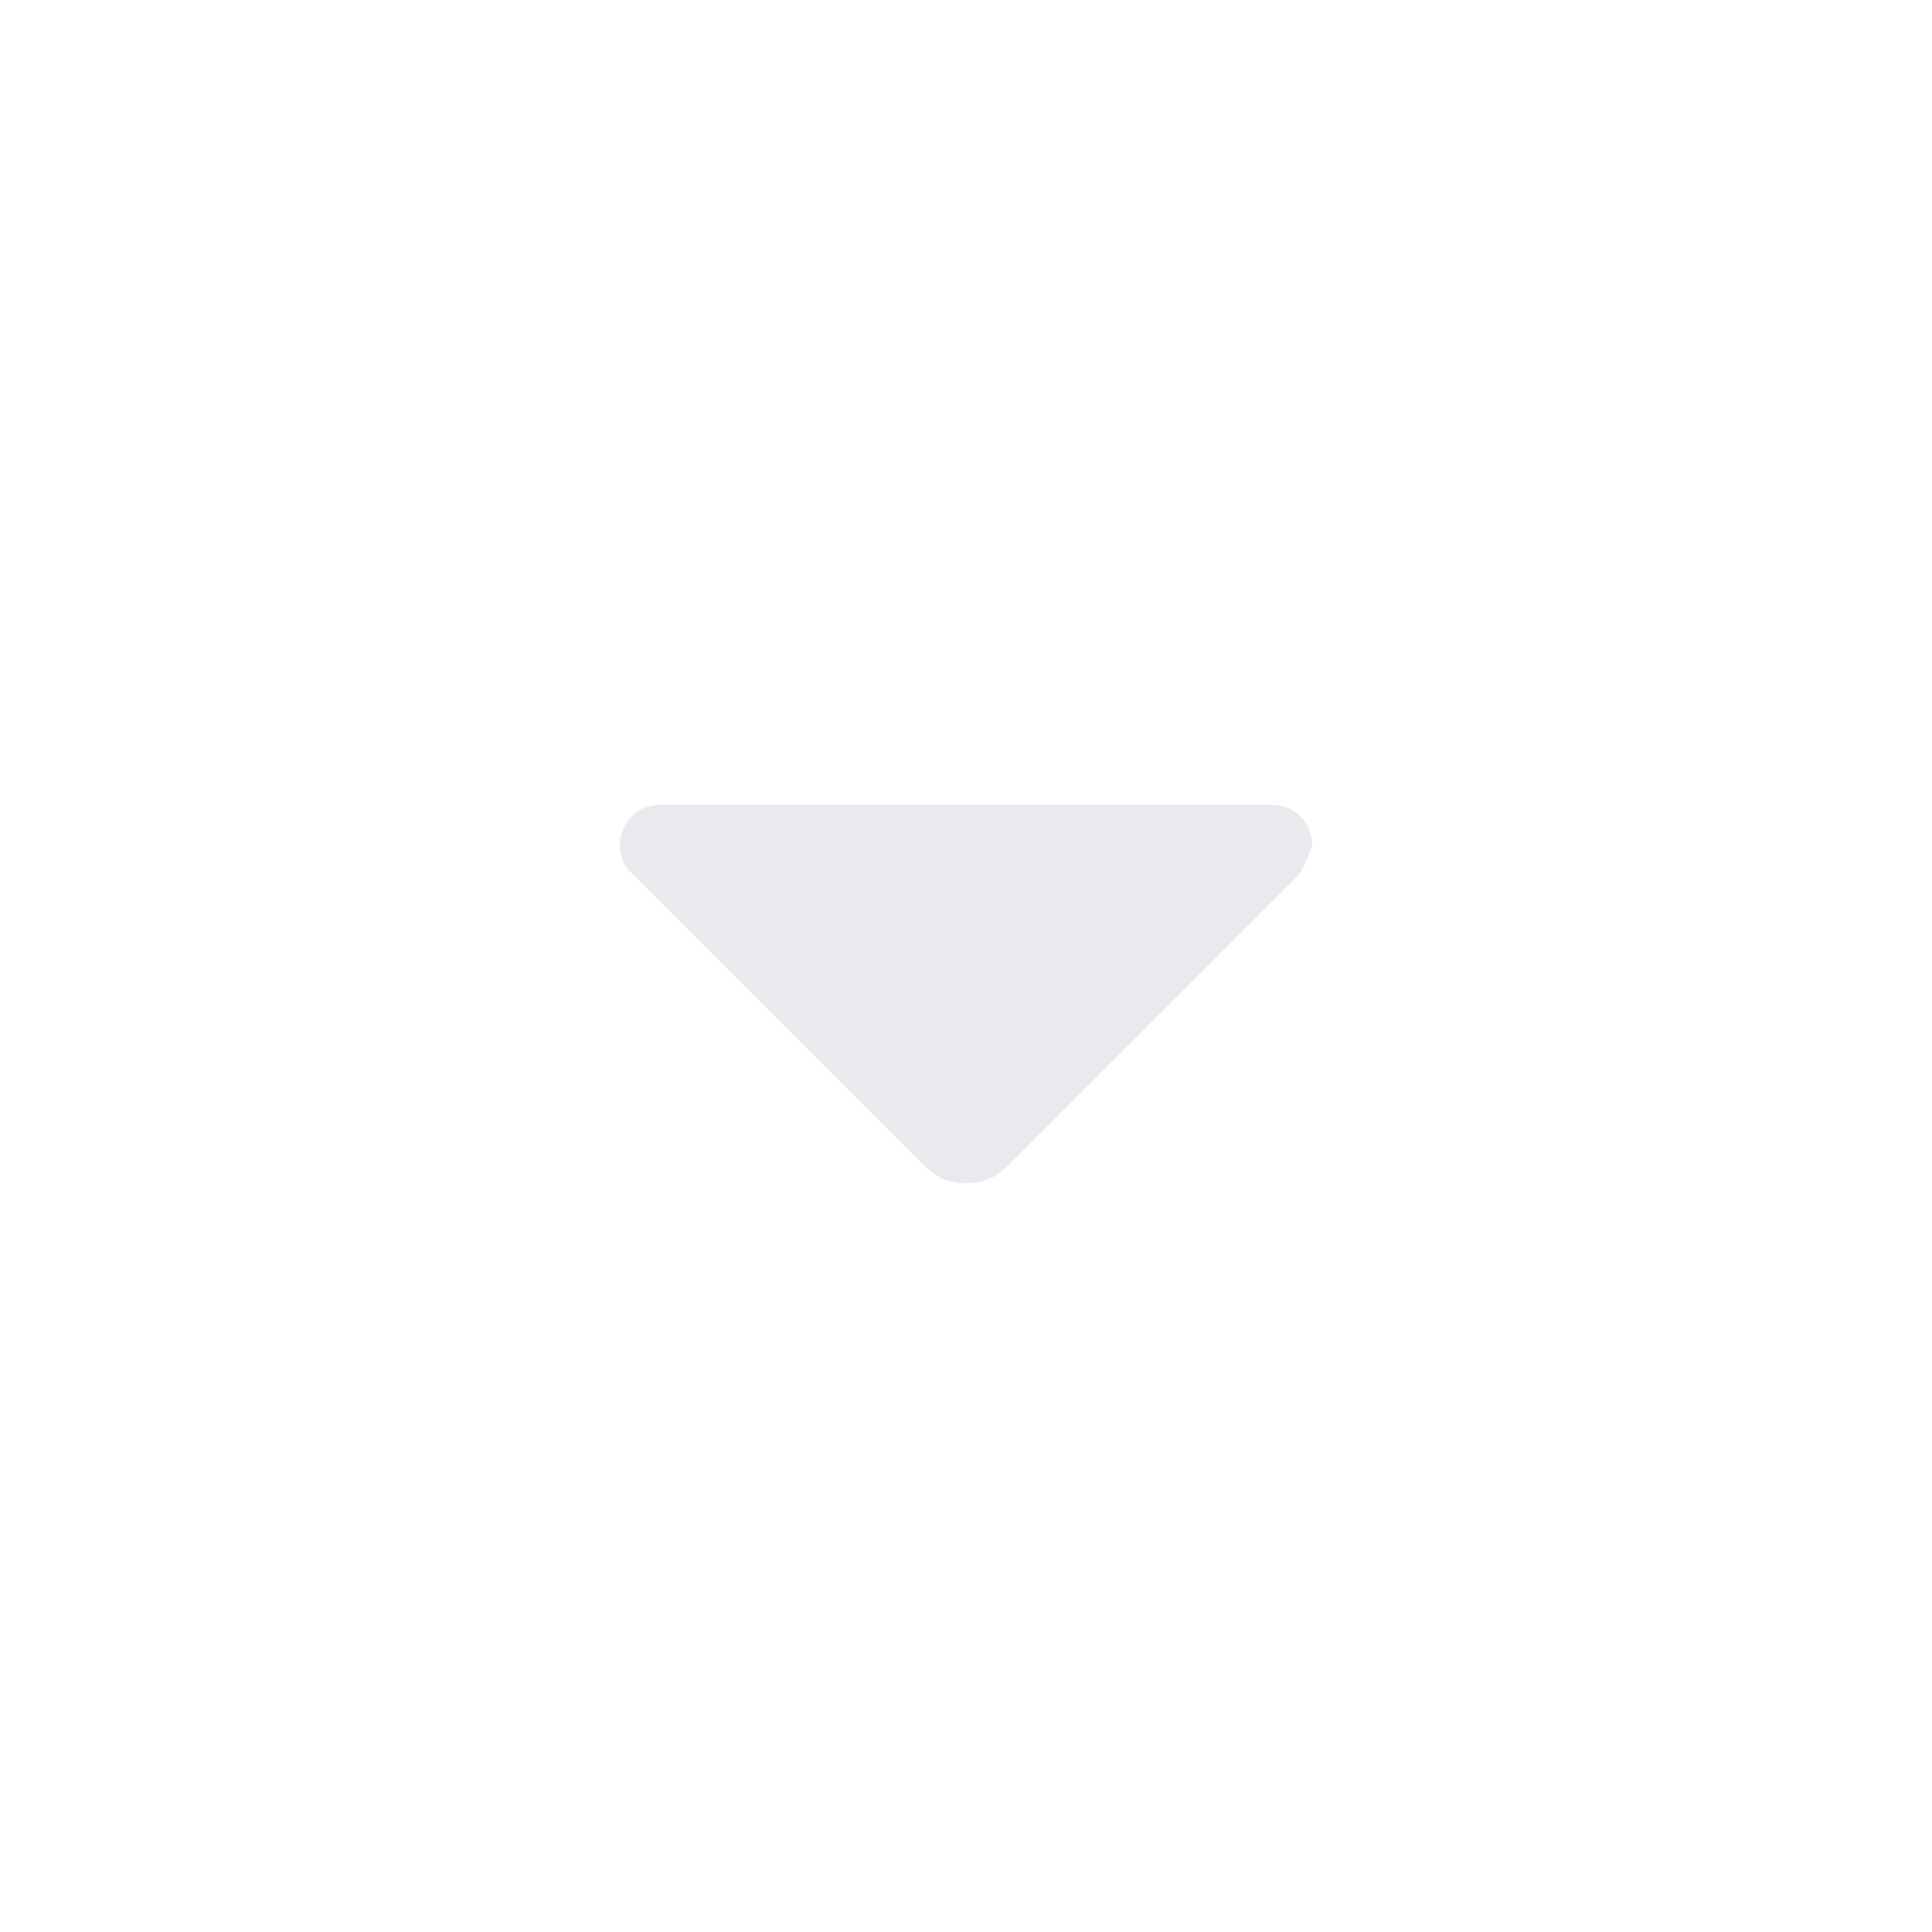
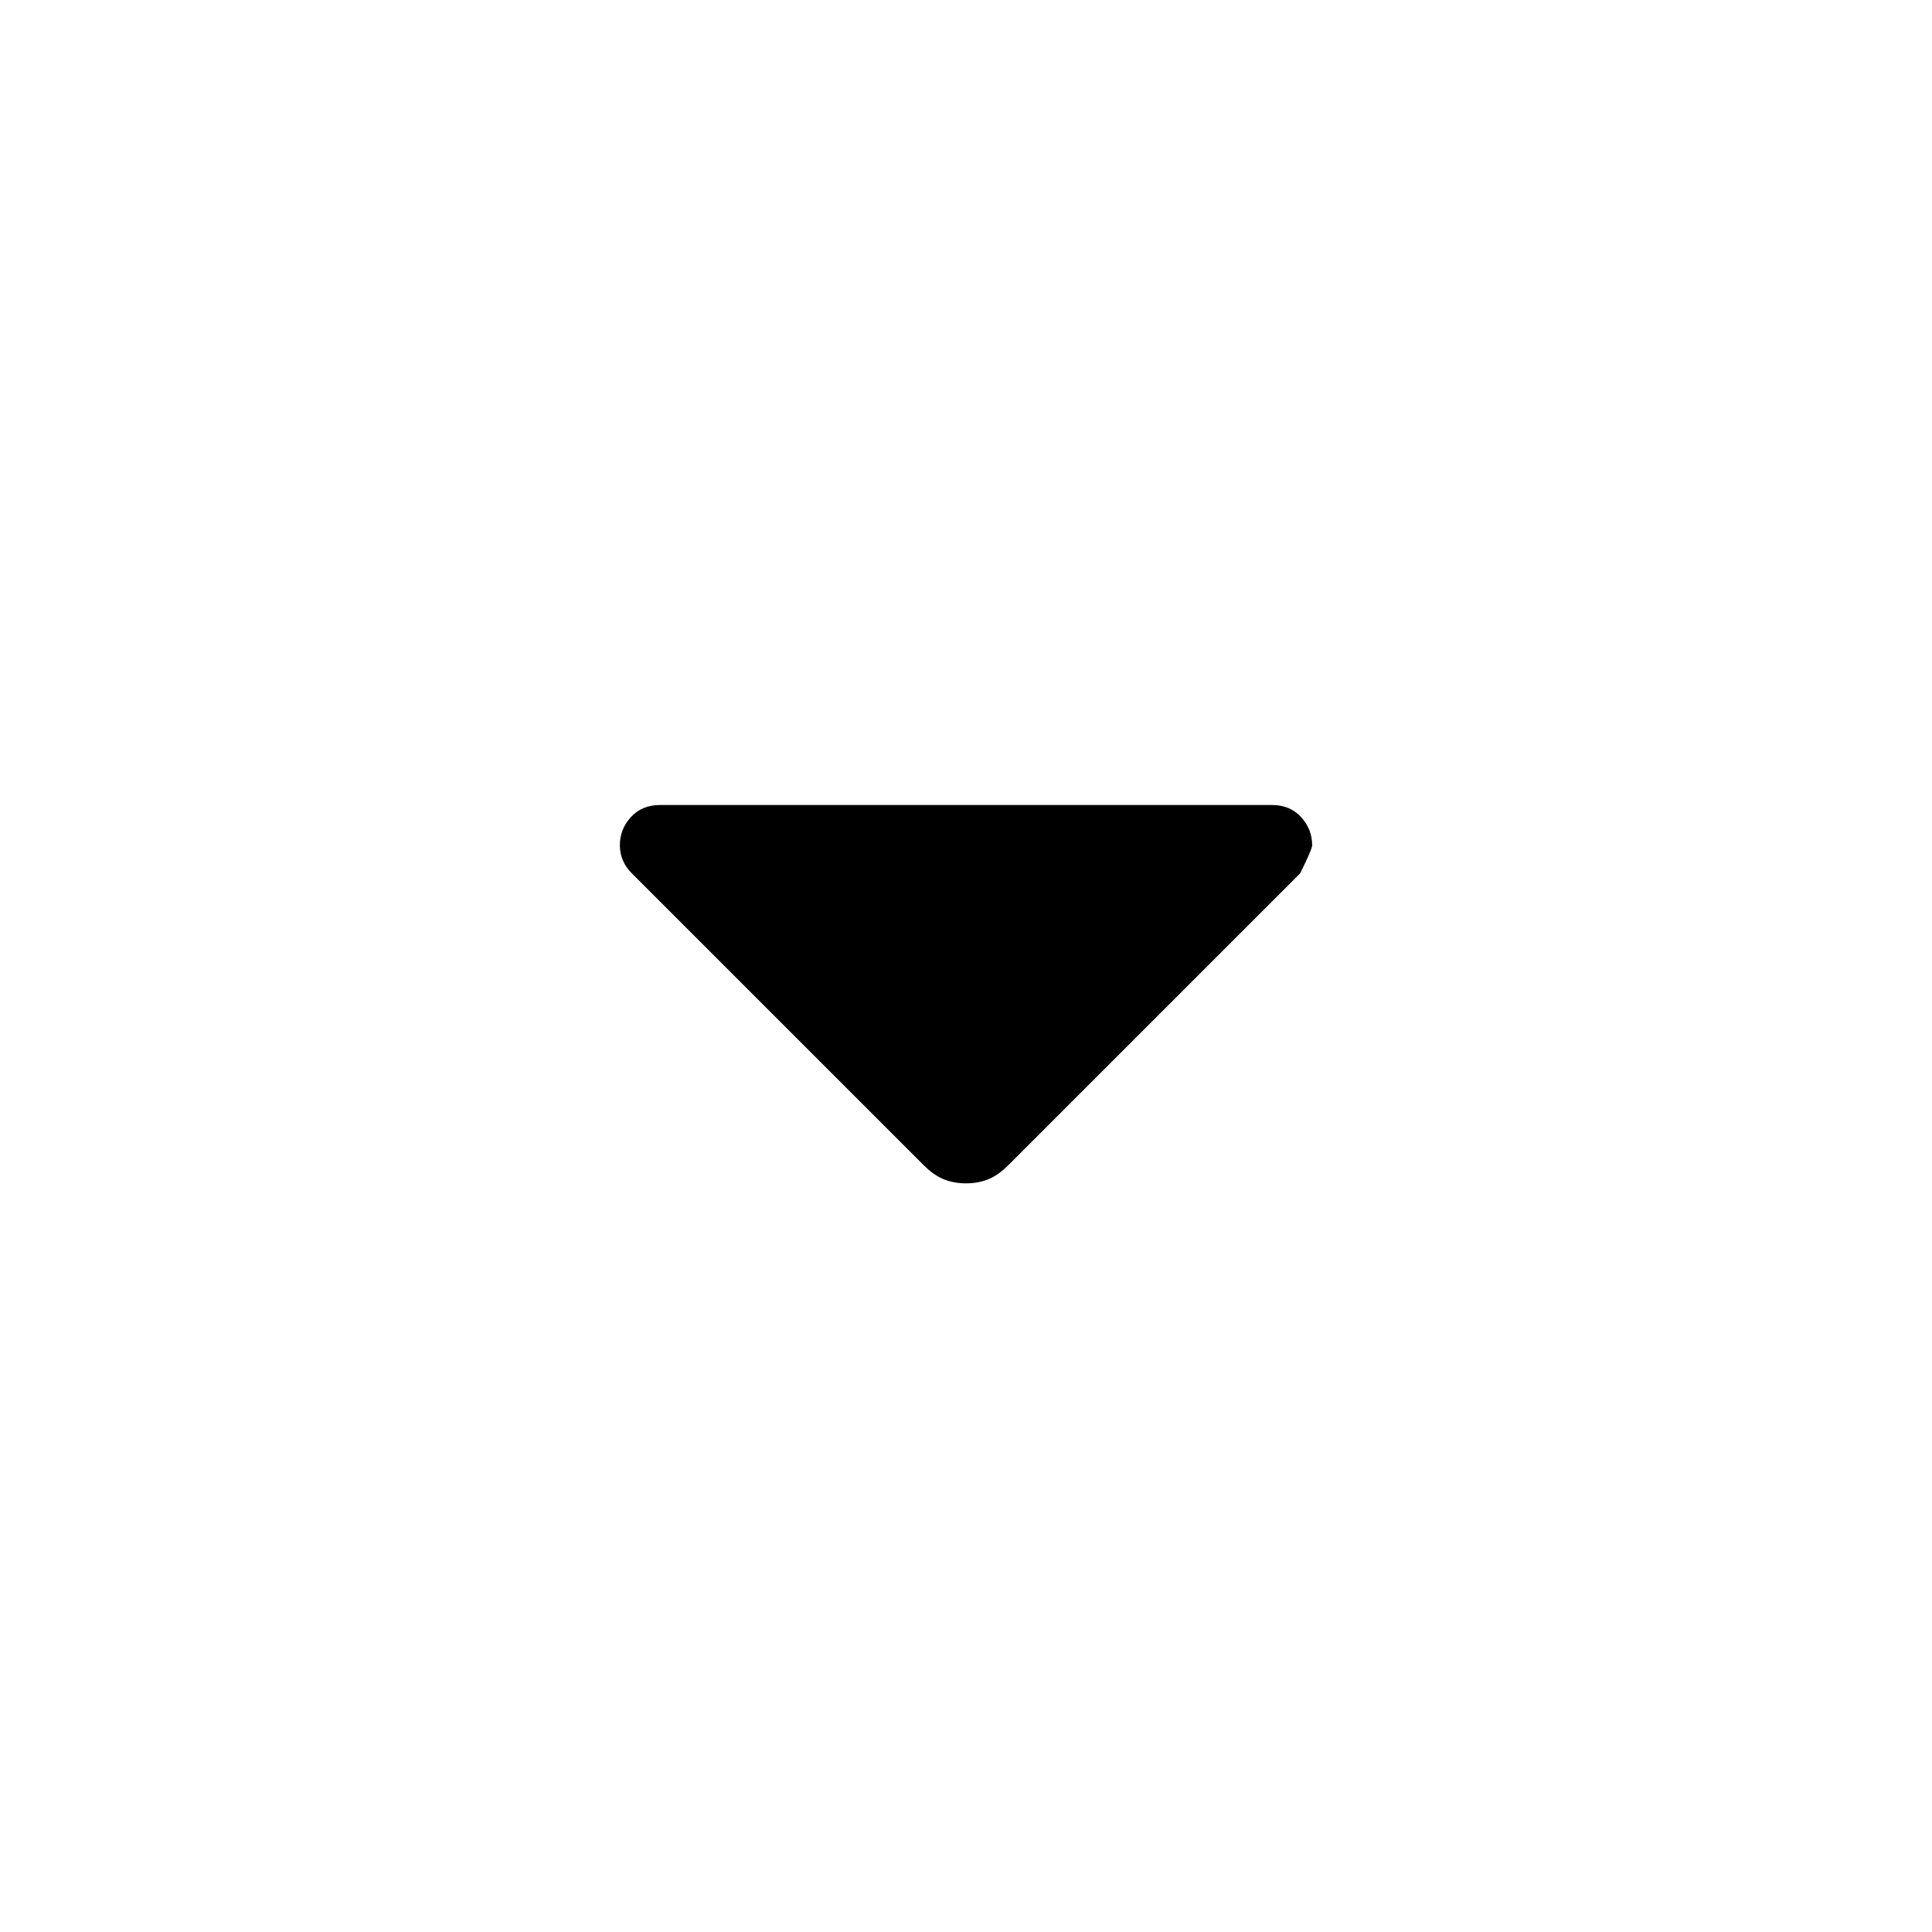
- <svg xmlns="http://www.w3.org/2000/svg" height="24px" viewBox="0 -960 960 960" width="24px" fill="#e8eaed">
+ <svg xmlns="http://www.w3.org/2000/svg" viewBox="0 -960 960 960" class="icon">
  <path d="M459-381 314-526q-3-3-4.5-6.5T308-540q0-8 5.5-14t14.5-6h304q9 0 14.5 6t5.5 14q0 2-6 14L501-381q-5 5-10 7t-11 2q-6 0-11-2t-10-7Z" />
</svg>
